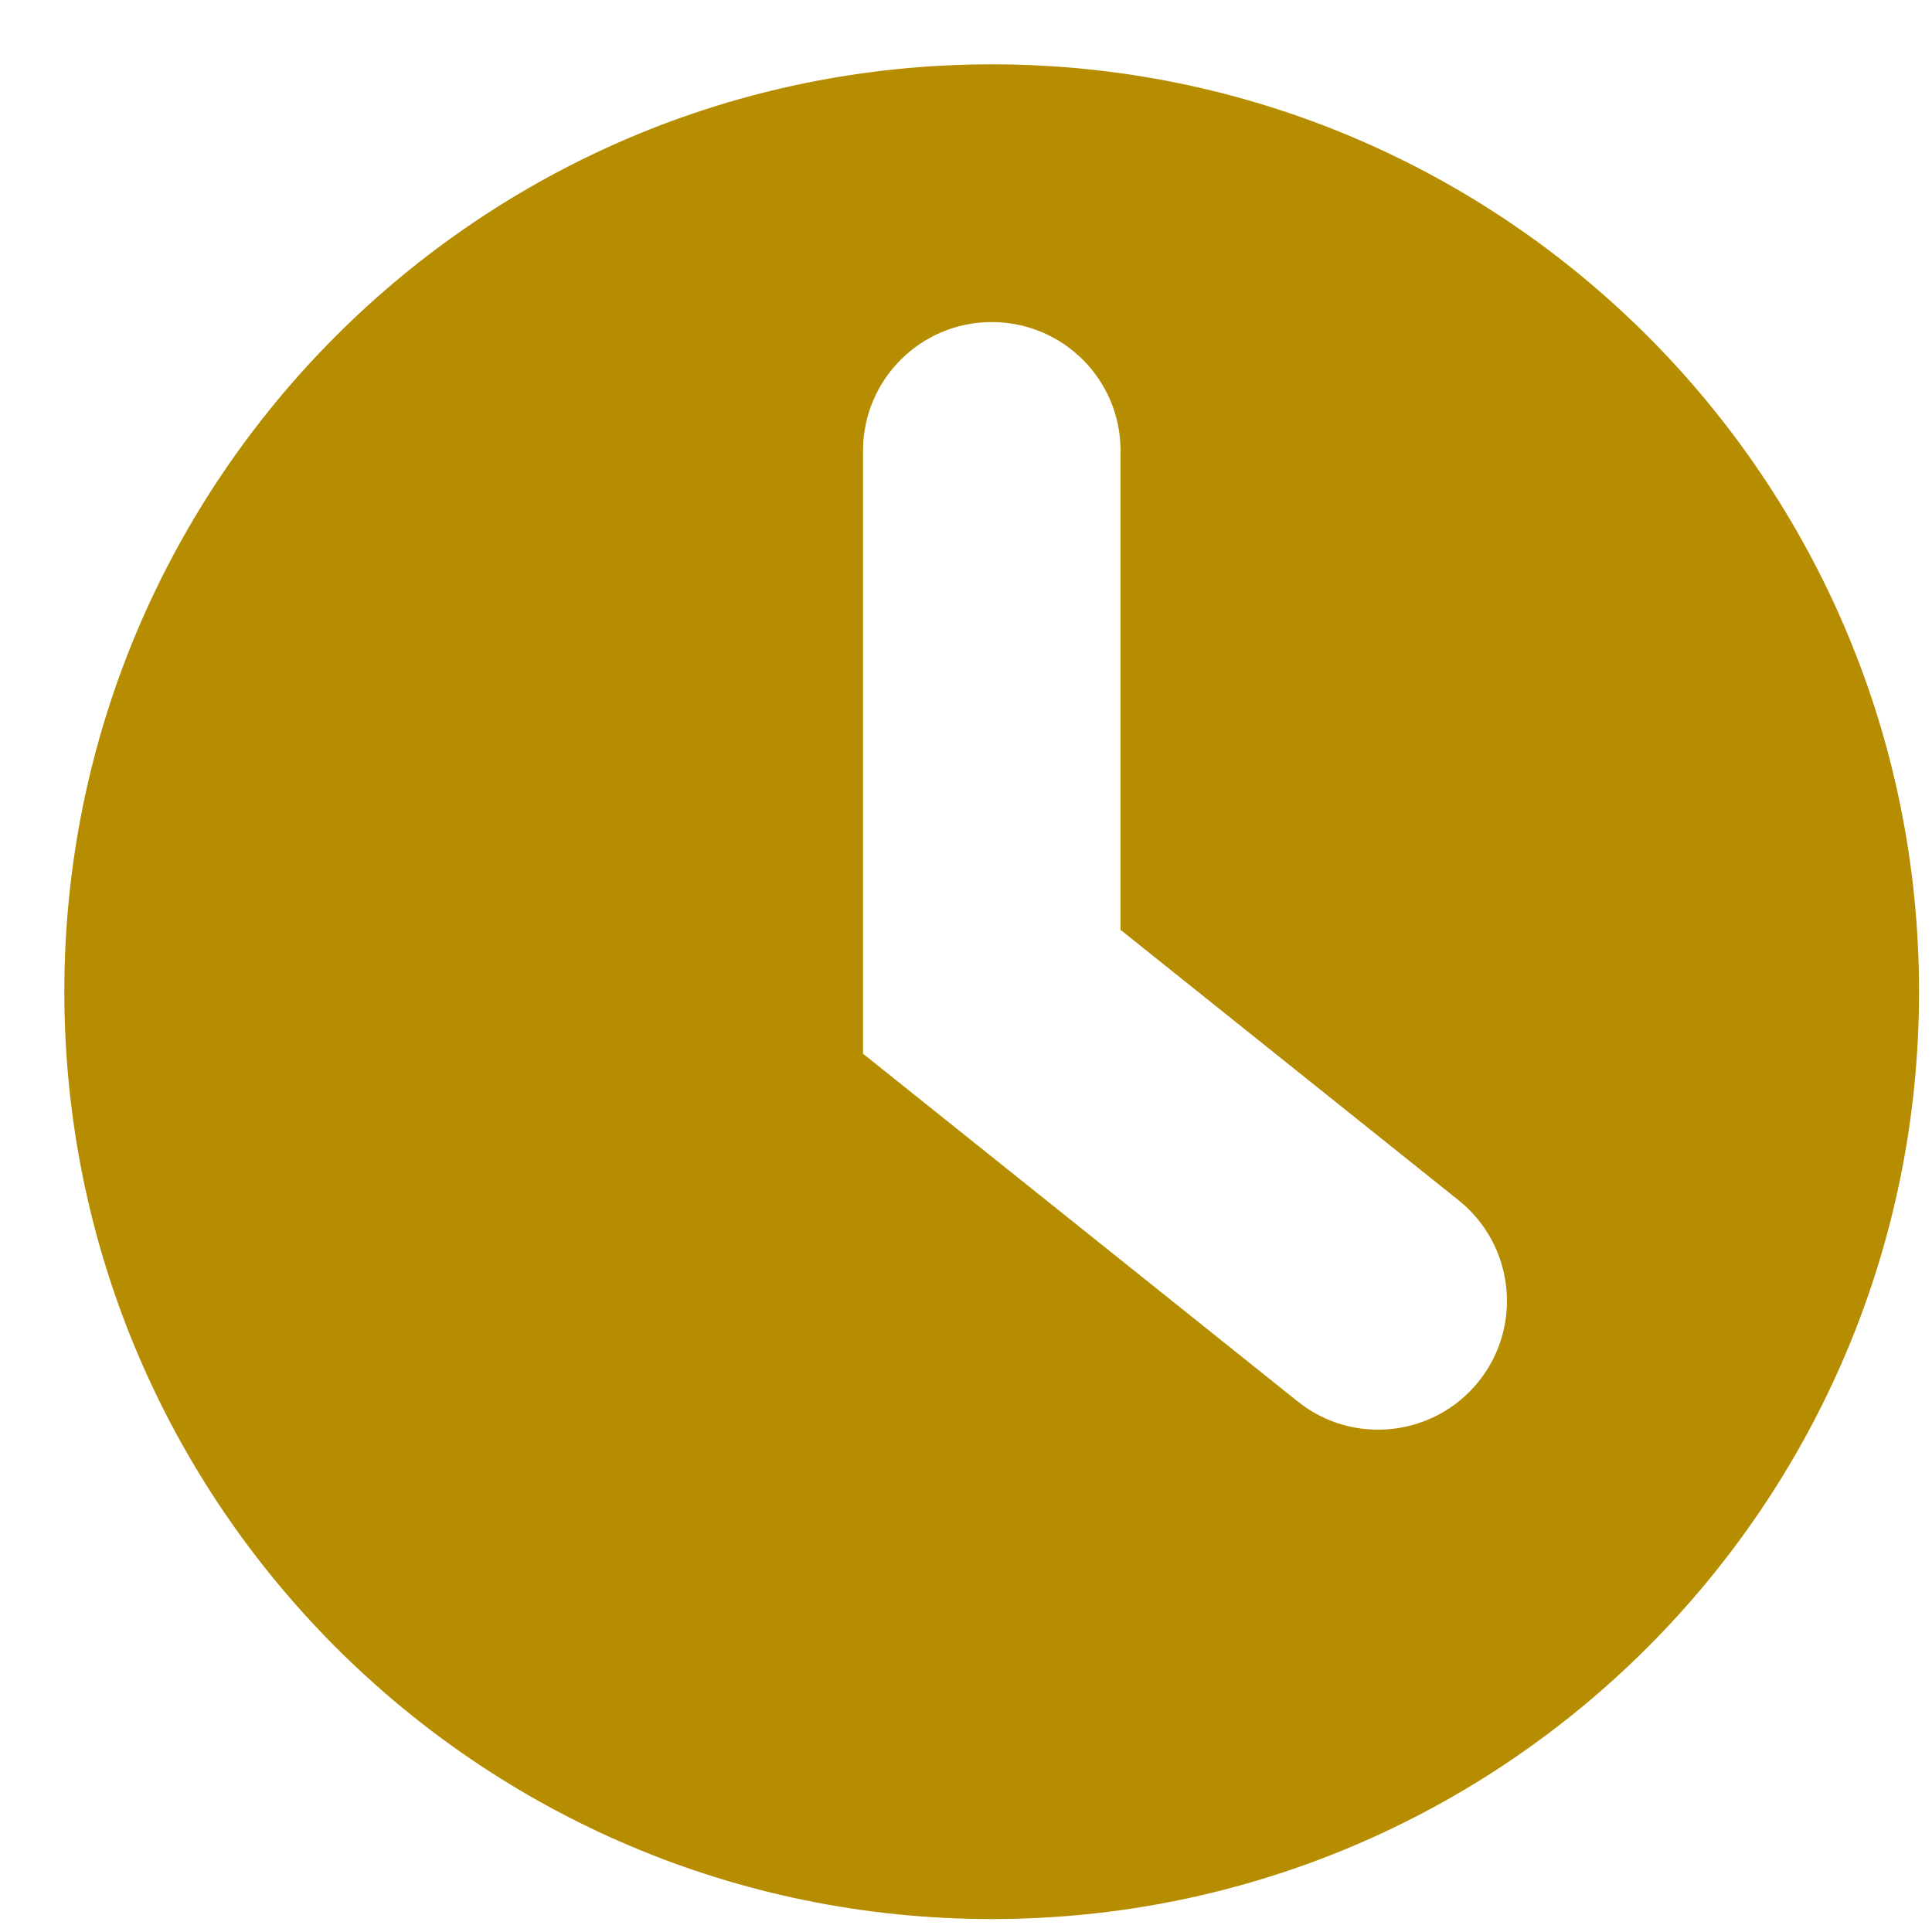
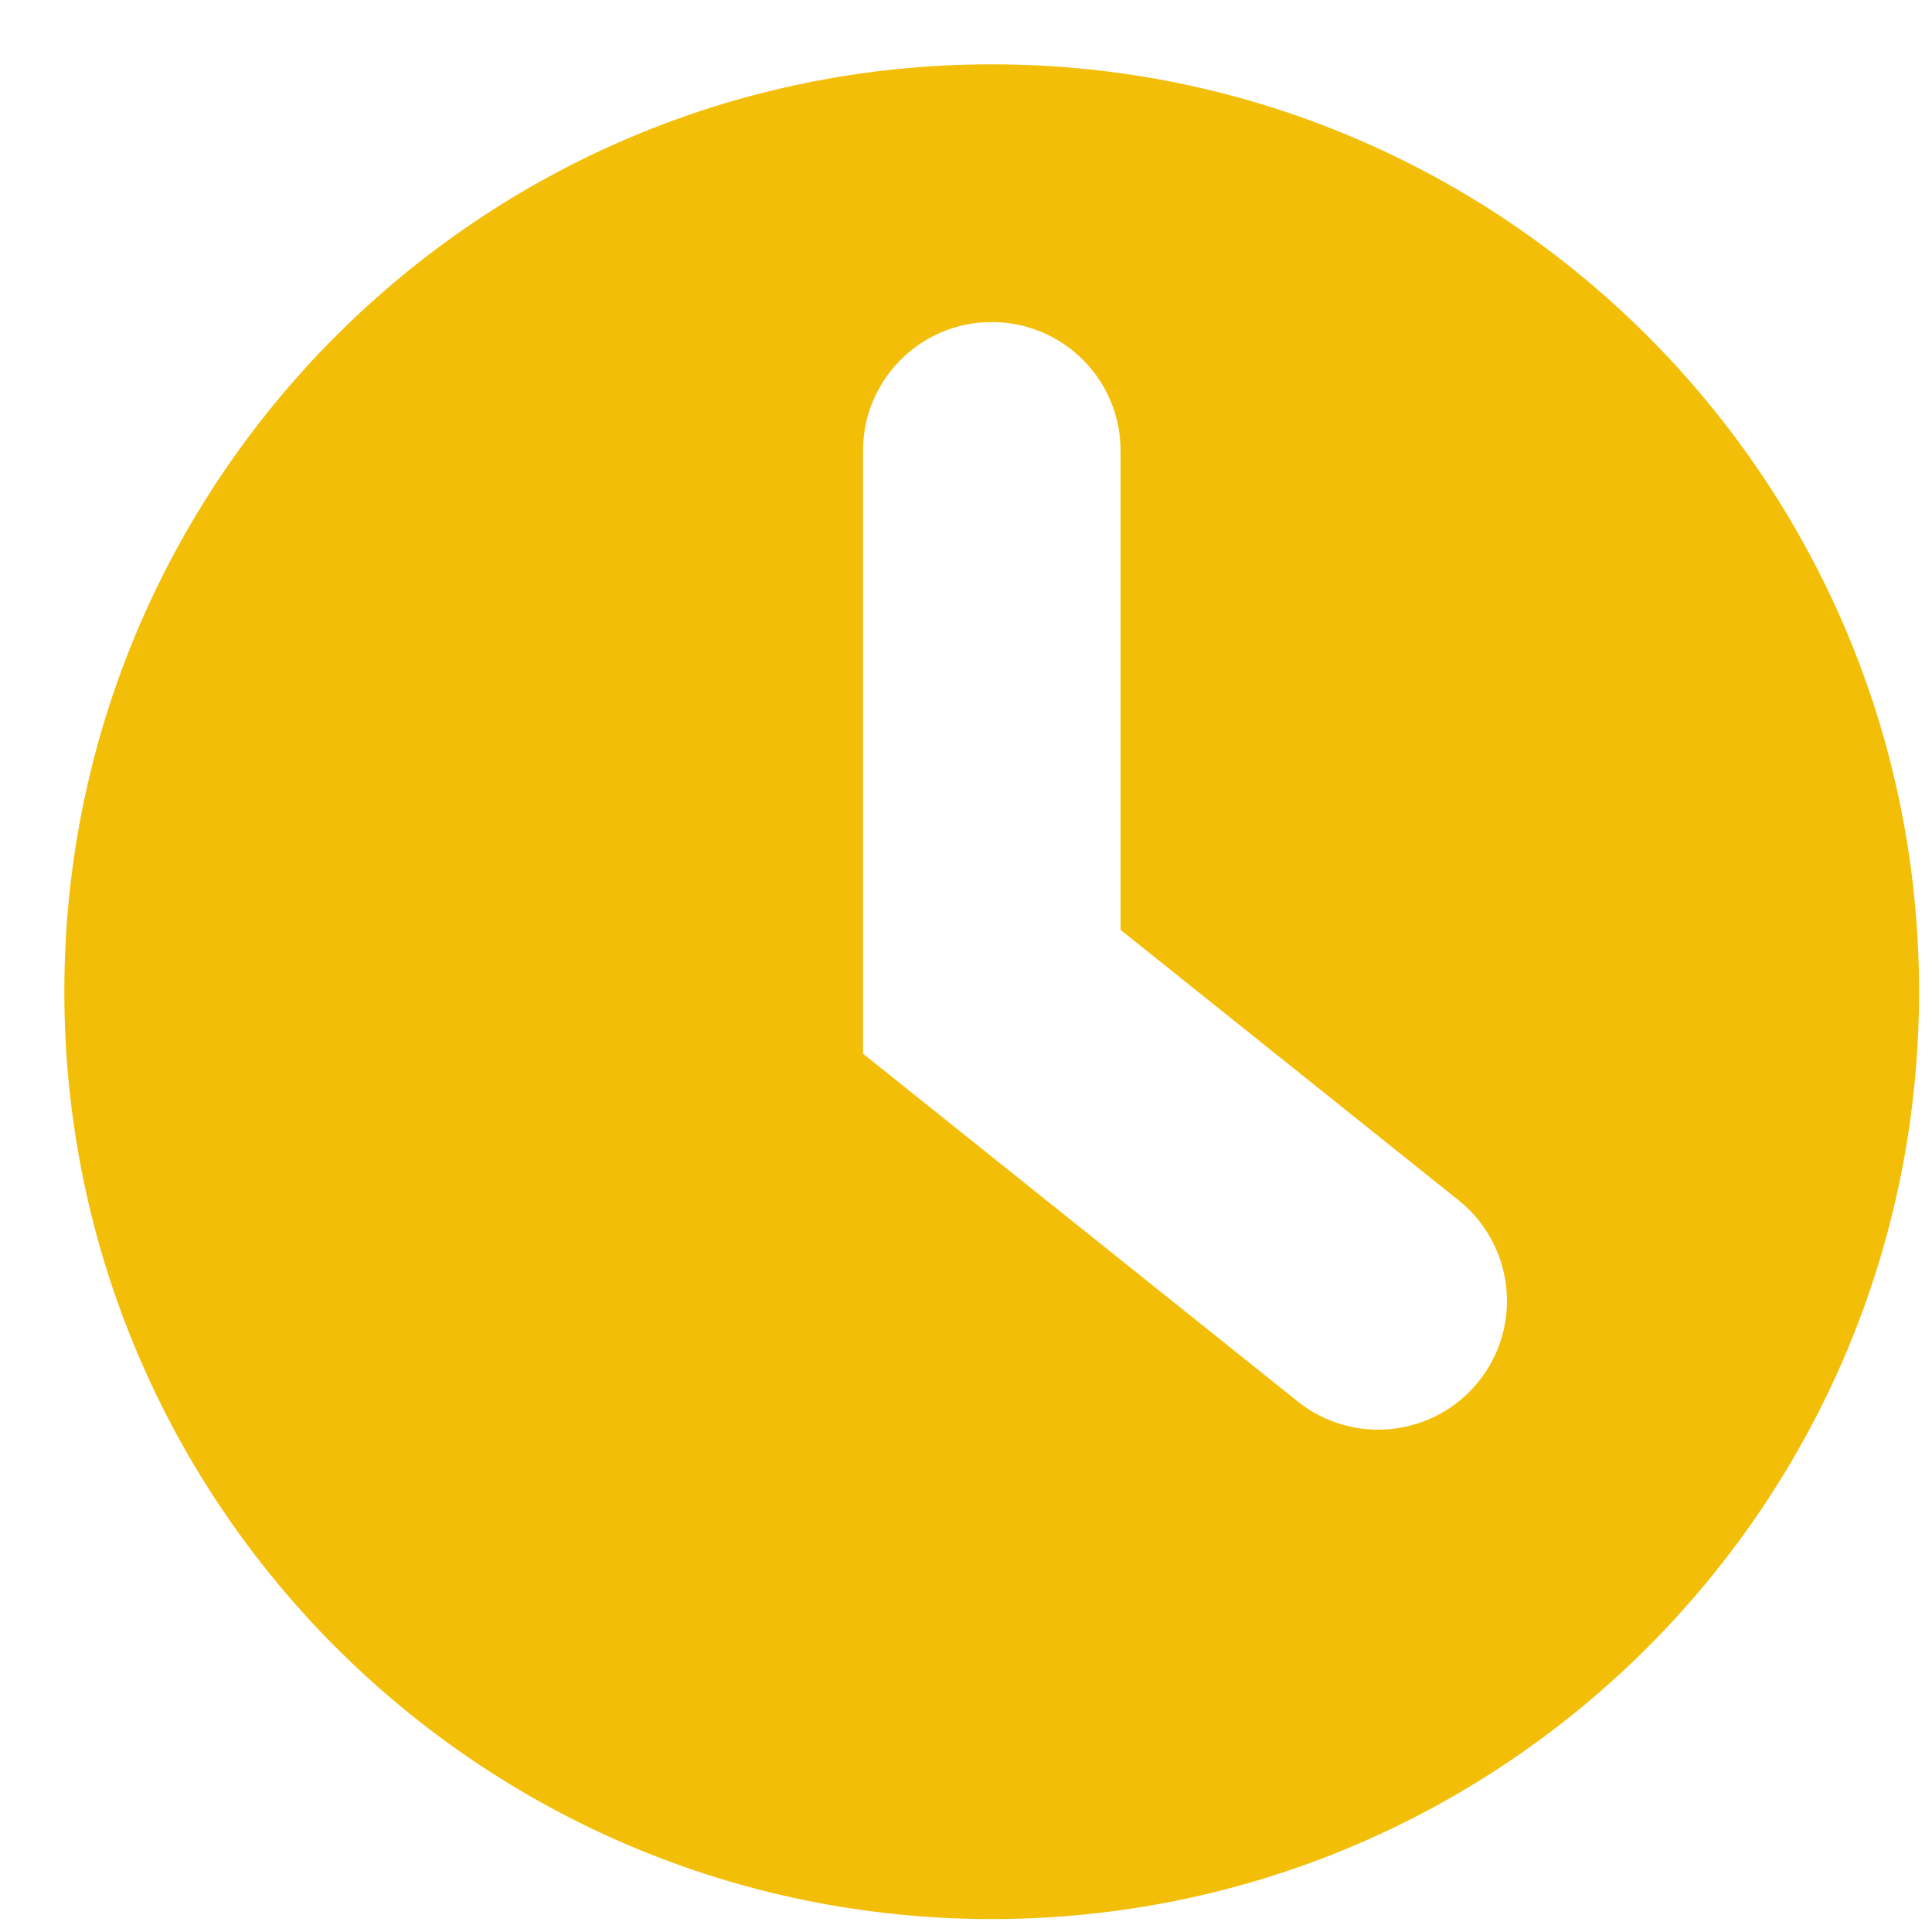
<svg xmlns="http://www.w3.org/2000/svg" width="10" height="10" viewBox="0 0 10 10" fill="none">
-   <path fill-rule="evenodd" clip-rule="evenodd" d="M5.133 9.933C7.784 9.933 9.933 7.784 9.933 5.133C9.933 2.482 7.784 0.333 5.133 0.333C2.482 0.333 0.333 2.482 0.333 5.133C0.333 7.784 2.482 9.933 5.133 9.933ZM5.8 2.333C5.8 1.965 5.502 1.667 5.133 1.667C4.765 1.667 4.467 1.965 4.467 2.333V5.133V5.454L4.717 5.654L6.717 7.254C7.004 7.484 7.424 7.437 7.654 7.15C7.884 6.862 7.837 6.443 7.55 6.213L5.8 4.813V2.333Z" fill="#B68D00" />
+   <path fill-rule="evenodd" clip-rule="evenodd" d="M5.133 9.933C7.784 9.933 9.933 7.784 9.933 5.133C9.933 2.482 7.784 0.333 5.133 0.333C2.482 0.333 0.333 2.482 0.333 5.133C0.333 7.784 2.482 9.933 5.133 9.933ZM5.8 2.333C5.8 1.965 5.502 1.667 5.133 1.667C4.765 1.667 4.467 1.965 4.467 2.333V5.133V5.454L4.717 5.654L6.717 7.254C7.004 7.484 7.424 7.437 7.654 7.15C7.884 6.862 7.837 6.443 7.55 6.213L5.8 4.813V2.333Z" fill="#F3BE08" />
</svg>
